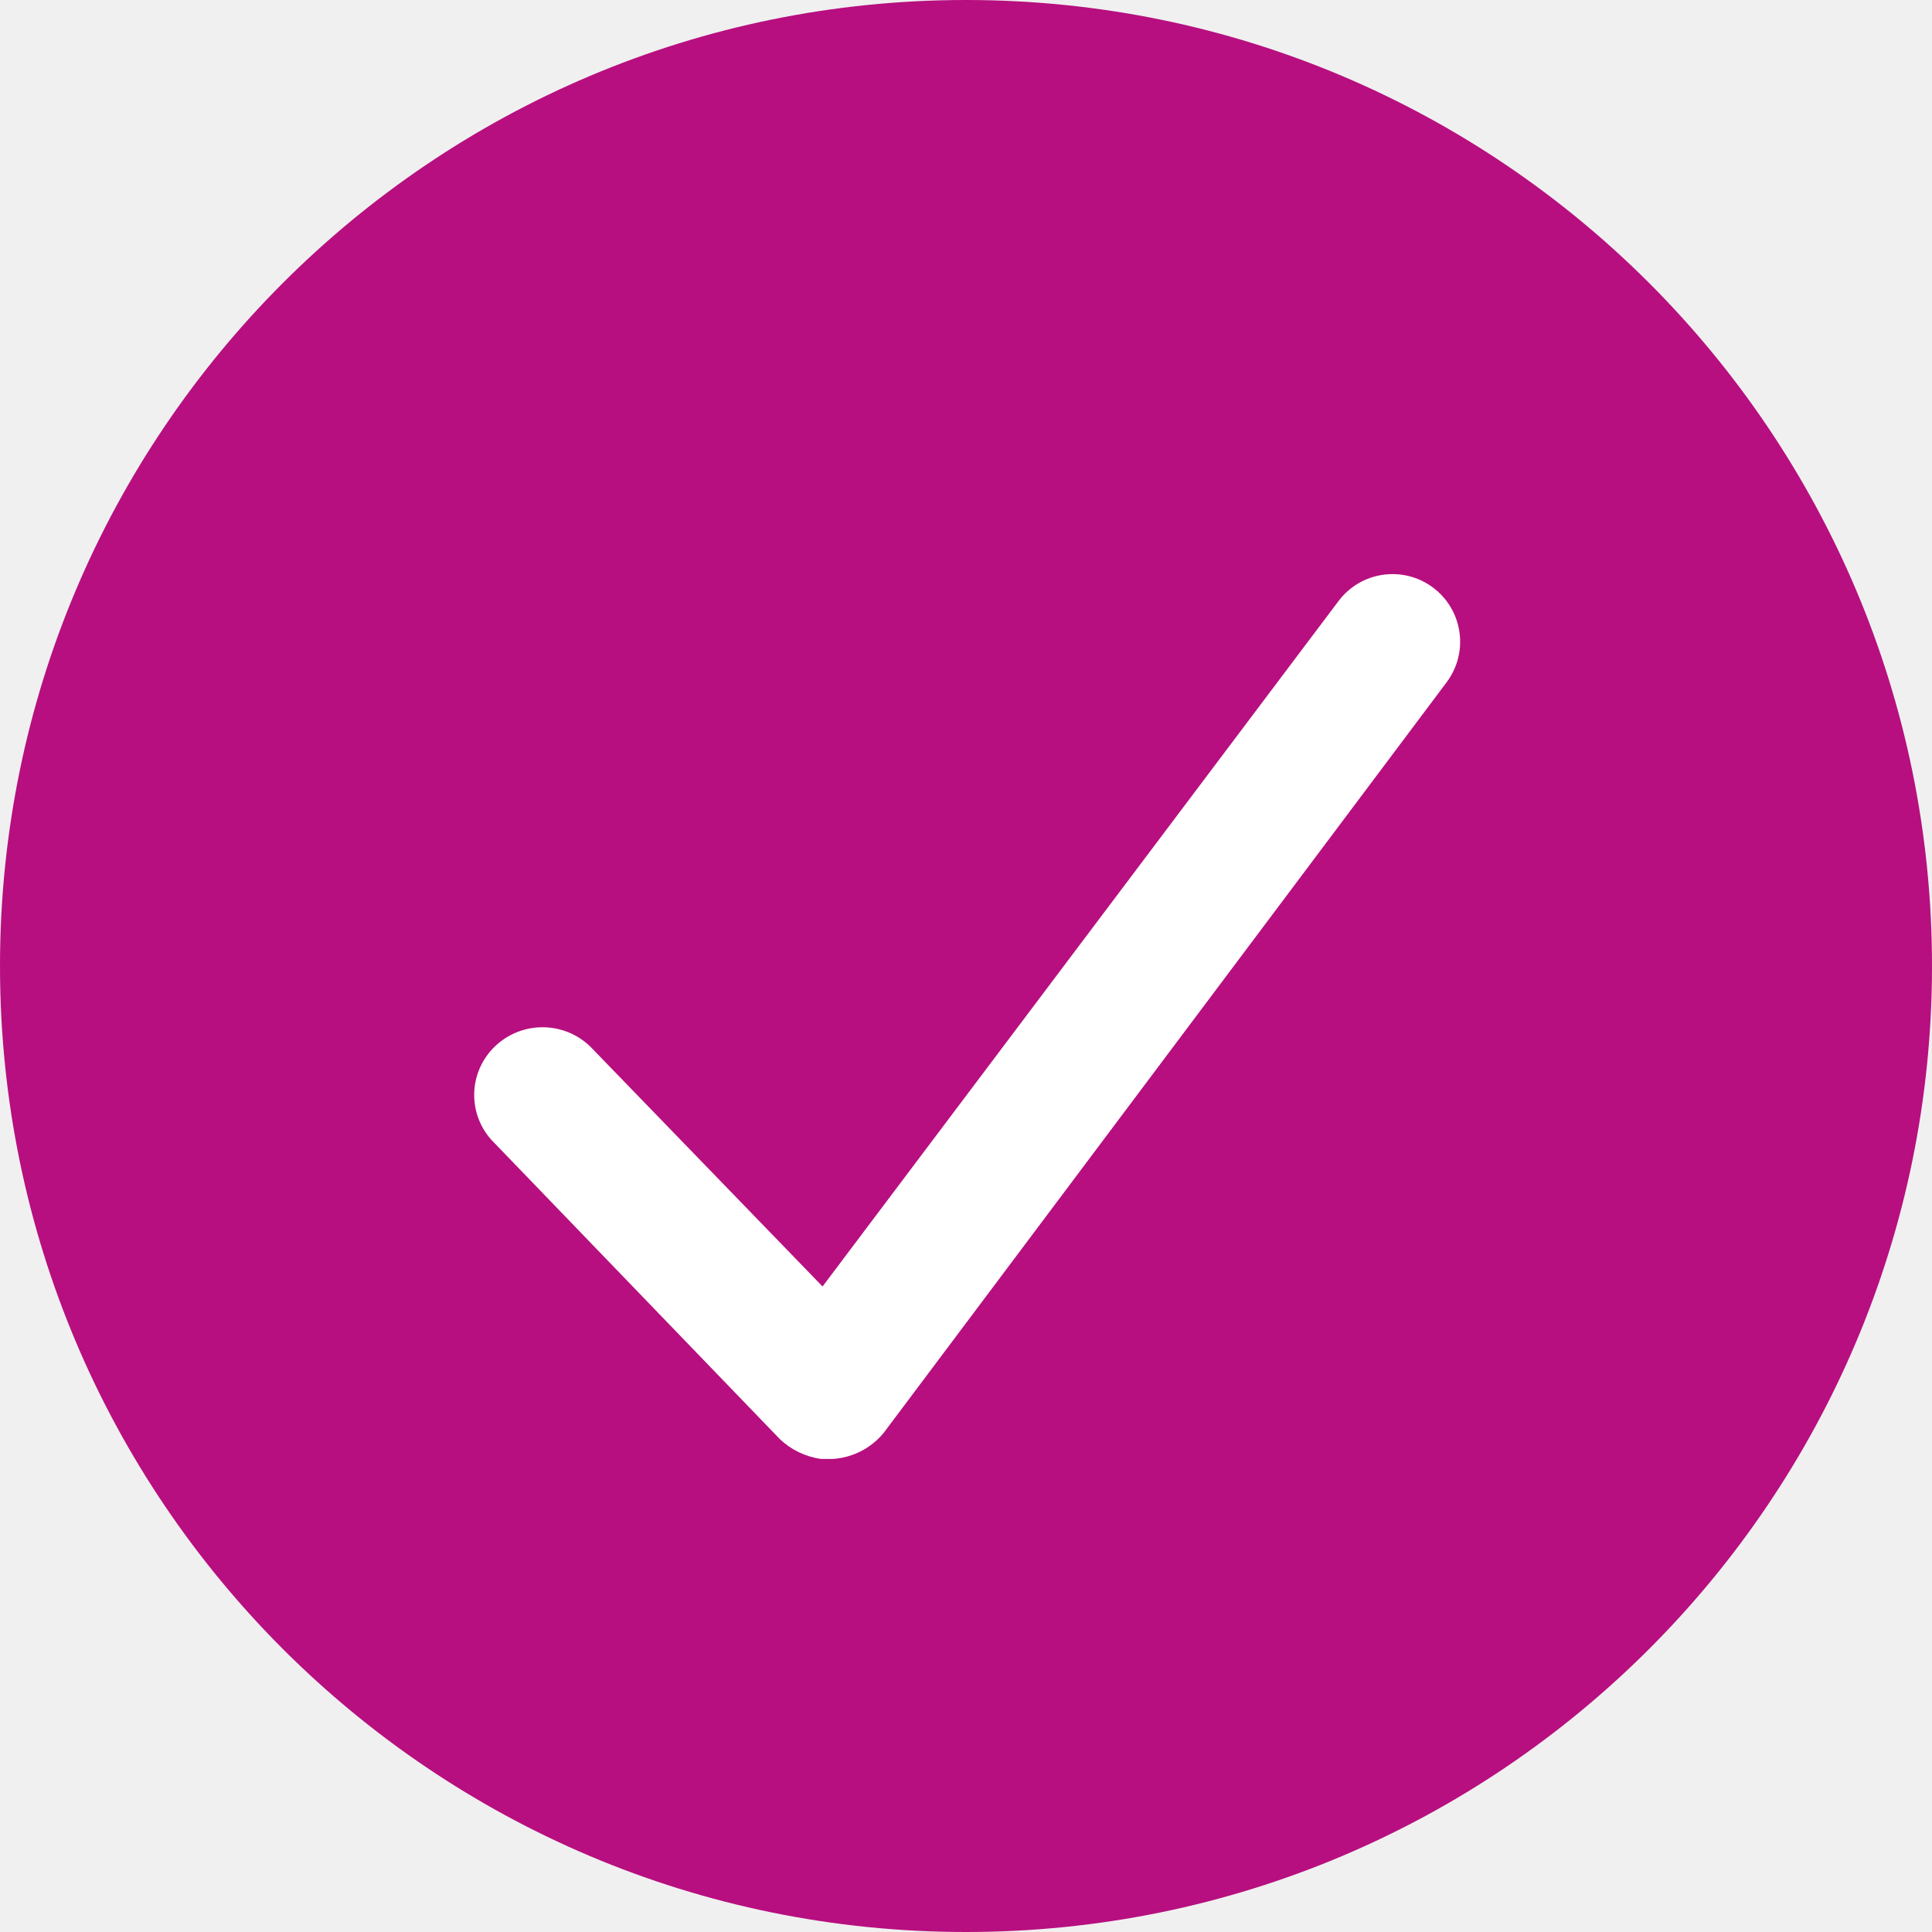
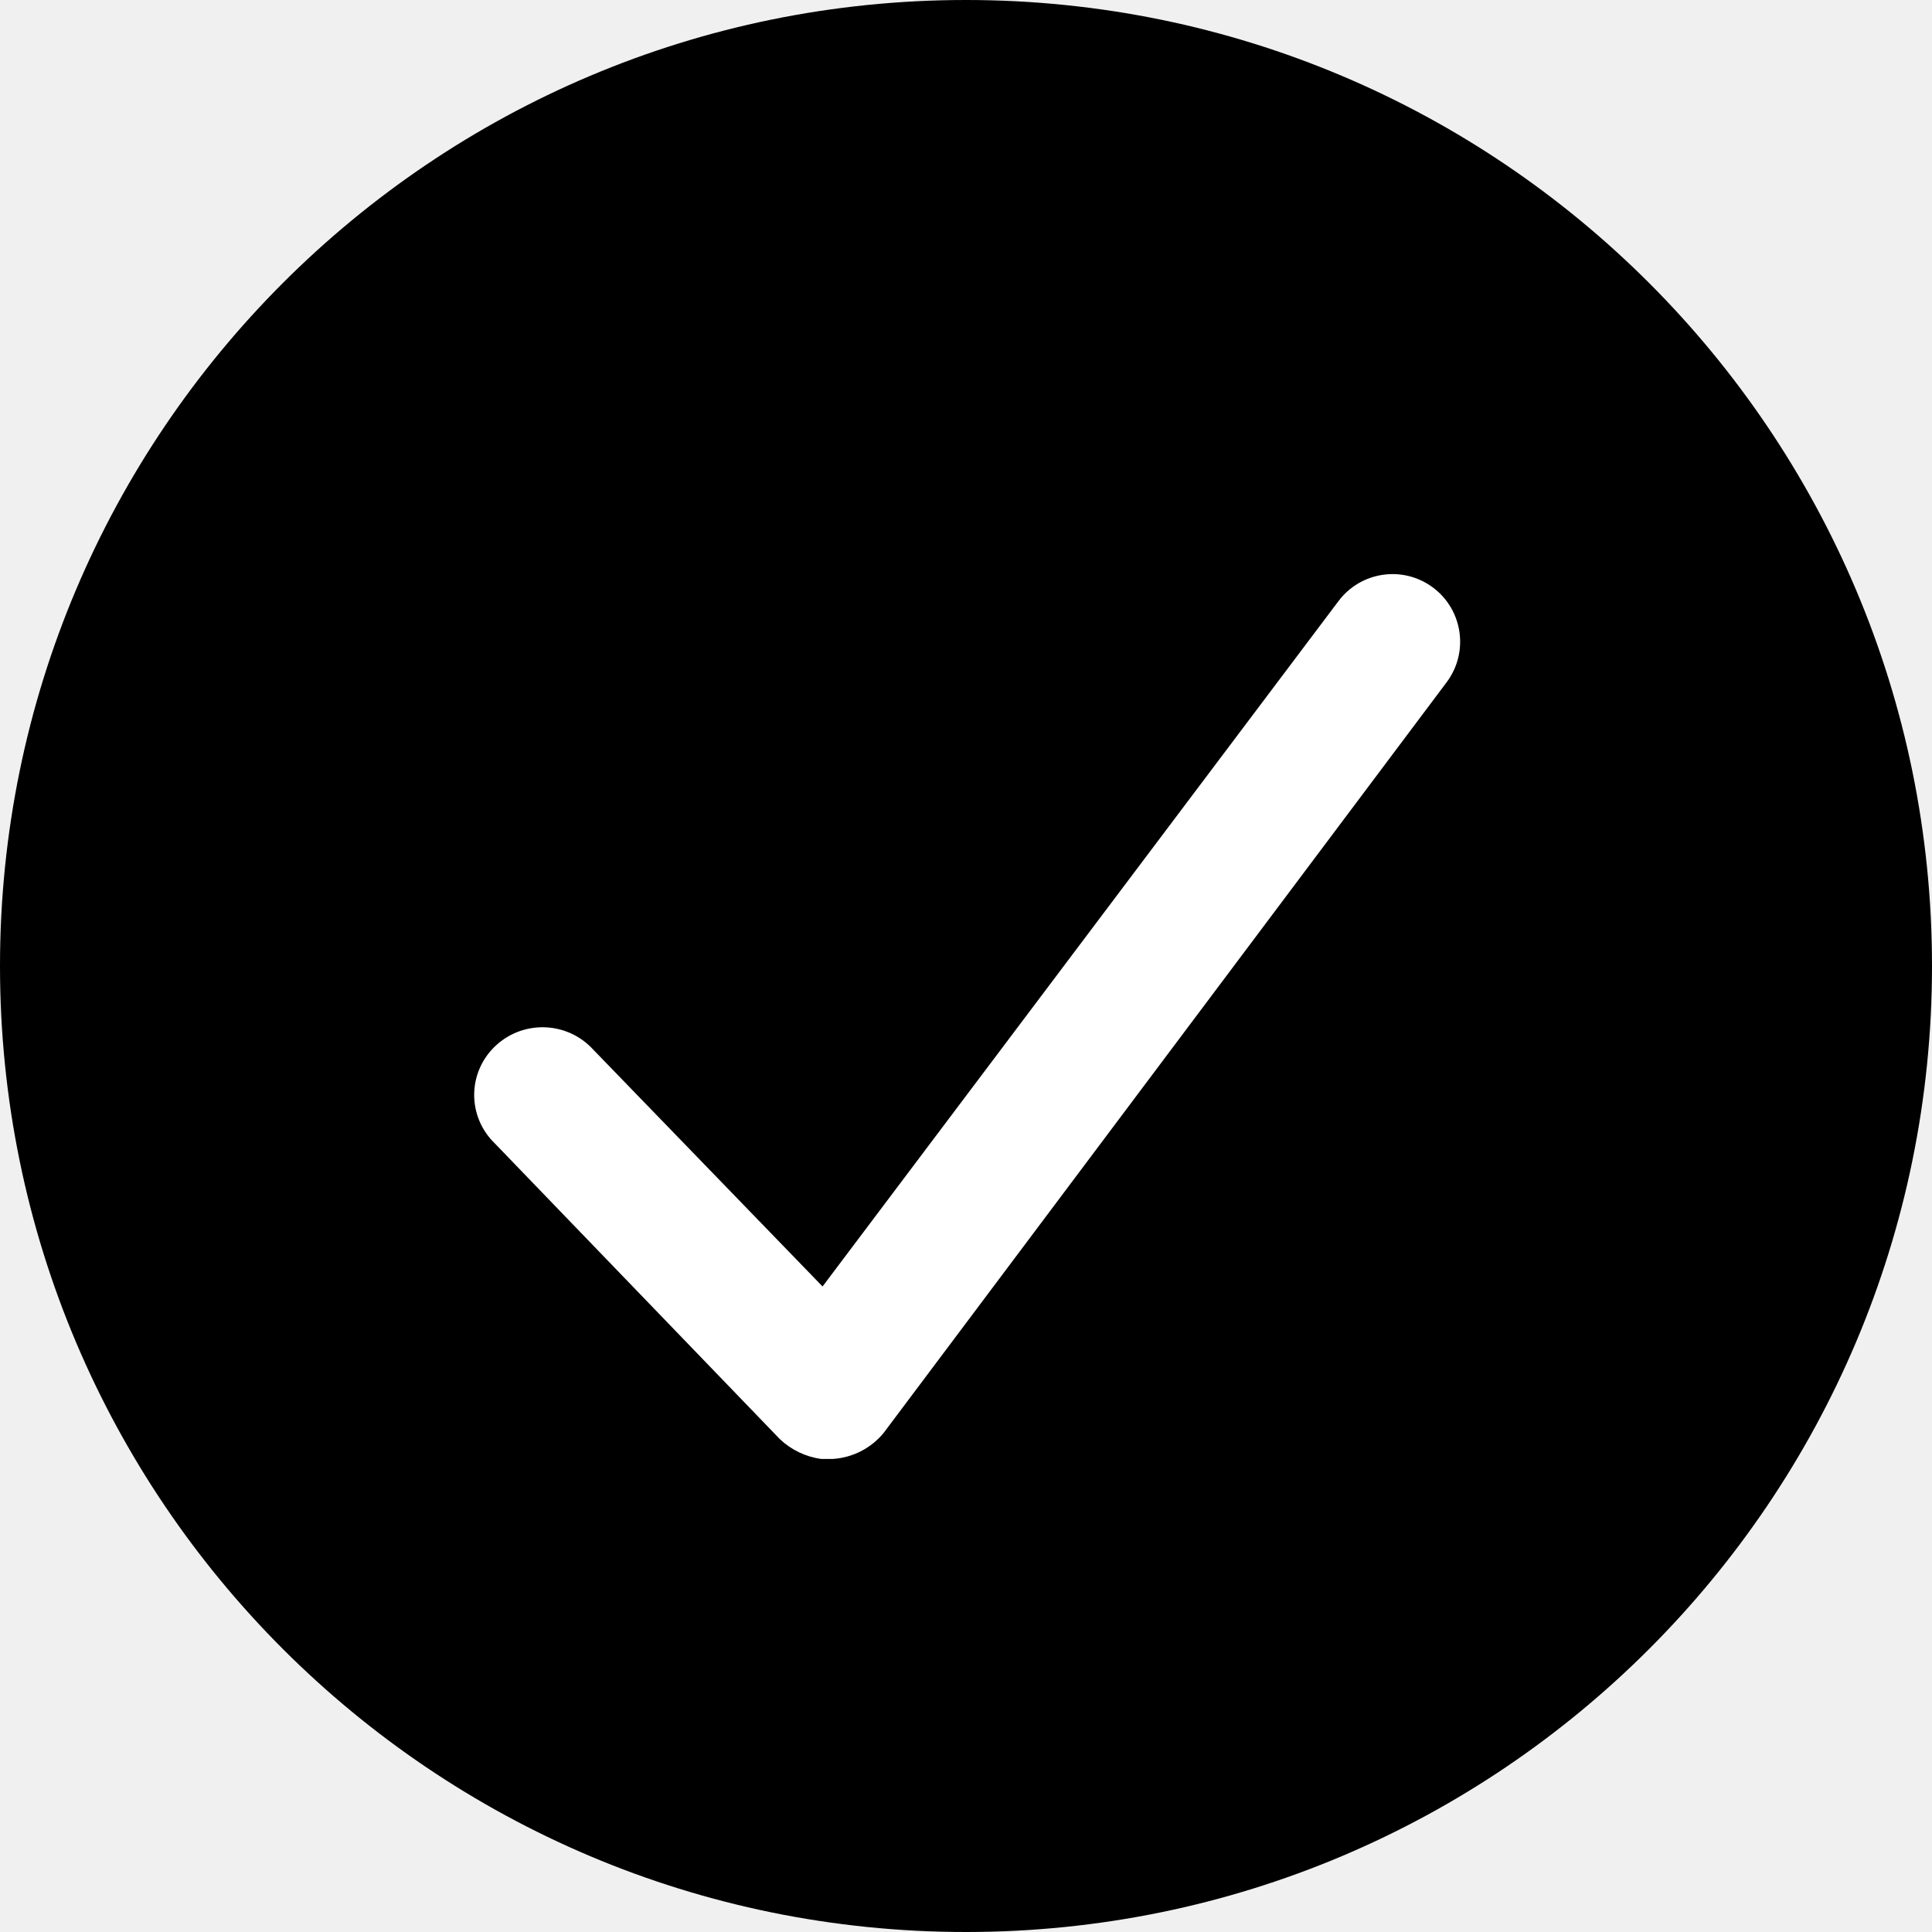
<svg xmlns="http://www.w3.org/2000/svg" viewBox="0 0 12.66 12.66">
-   <defs>
-     <style>.cls-1{fill:#b70f7f;}.cls-2{fill:#fff;}</style>
-   </defs>
-   <g id="Layer_2" data-name="Layer 2">
-     <g id="Layer_1-2" data-name="Layer 1">
-       <circle class="cls-1" cx="6.33" cy="6.33" r="6.33" />
-       <path class="cls-2" d="M5.38,9.56a.49.49,0,0,1-.27-.13L3.24,7.49a.44.44,0,0,1,0-.63.45.45,0,0,1,.63,0L5.39,8.43,8.77,3.94a.44.44,0,0,1,.71.53L5.79,9.39a.47.47,0,0,1-.33.17Z" />
-     </g>
-   </g>
+   <circle fill="currentColor" cx="6.33" cy="6.33" r="6.33" />
+   <path fill="#ffffff" d="M5.38,9.56a.49.49,0,0,1-.27-.13L3.24,7.49a.44.44,0,0,1,0-.63.45.45,0,0,1,.63,0L5.39,8.43,8.77,3.94a.44.44,0,0,1,.71.53L5.79,9.39a.47.47,0,0,1-.33.17Z" />
</svg>
